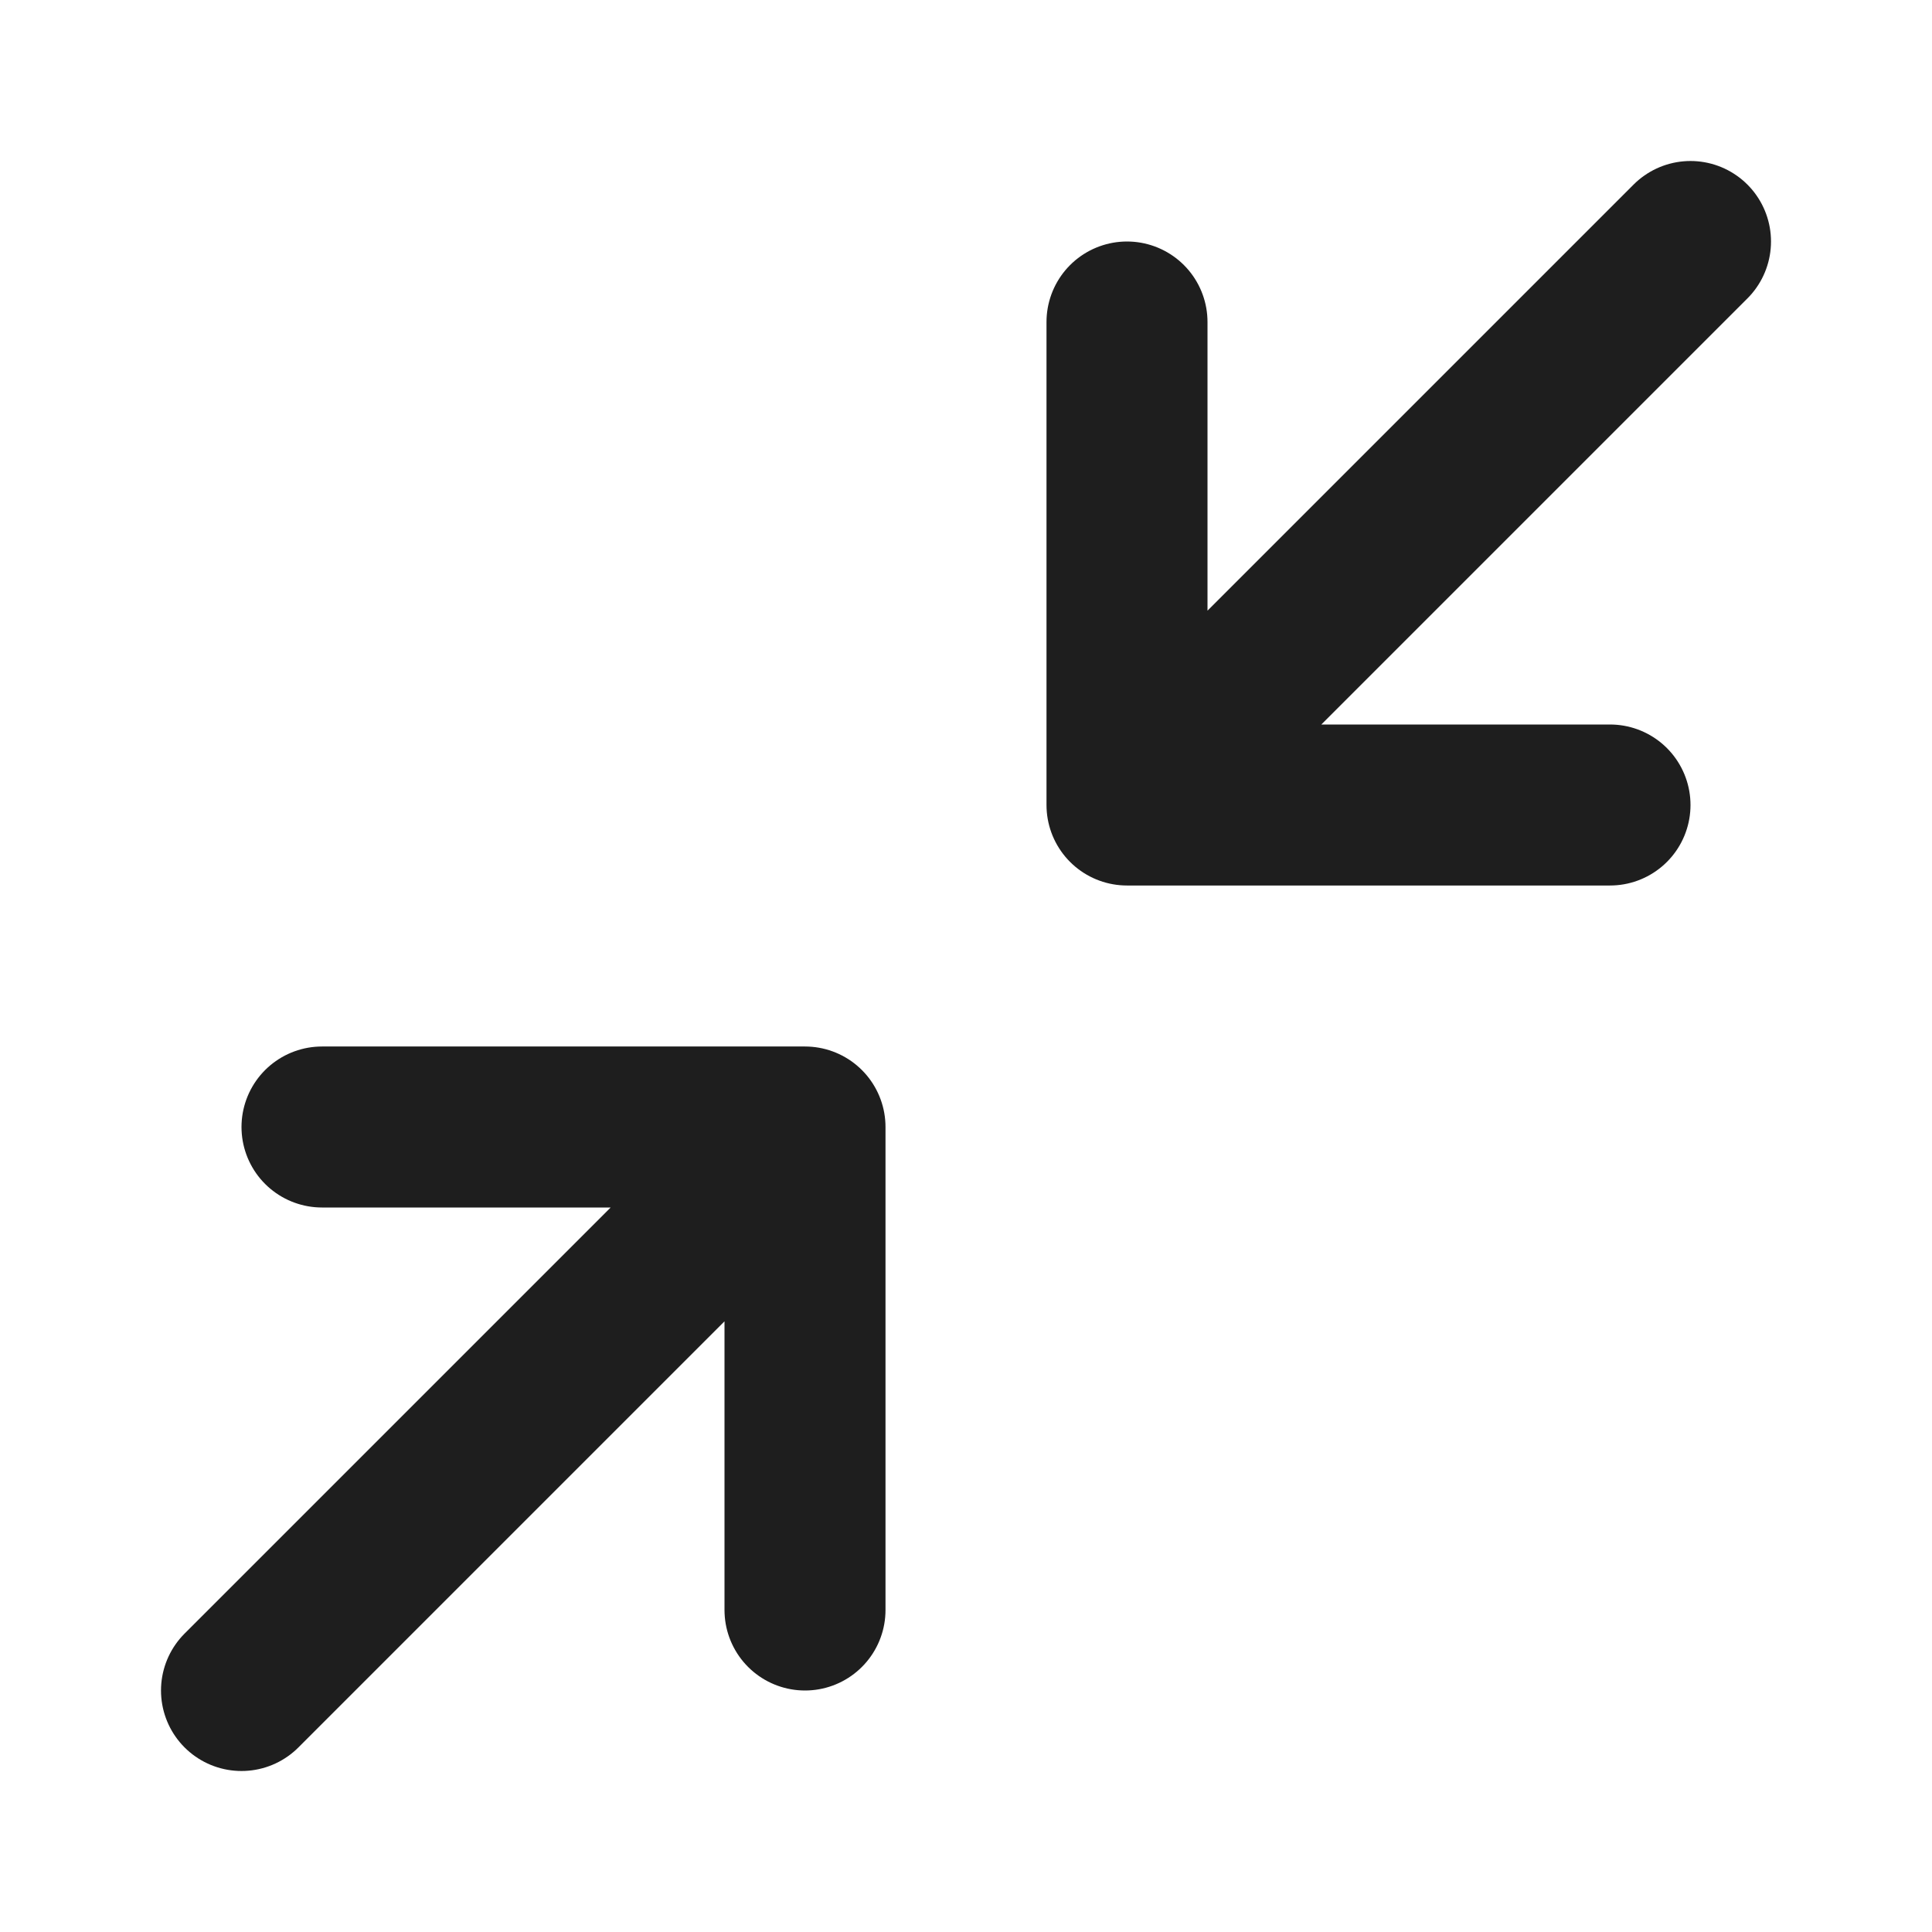
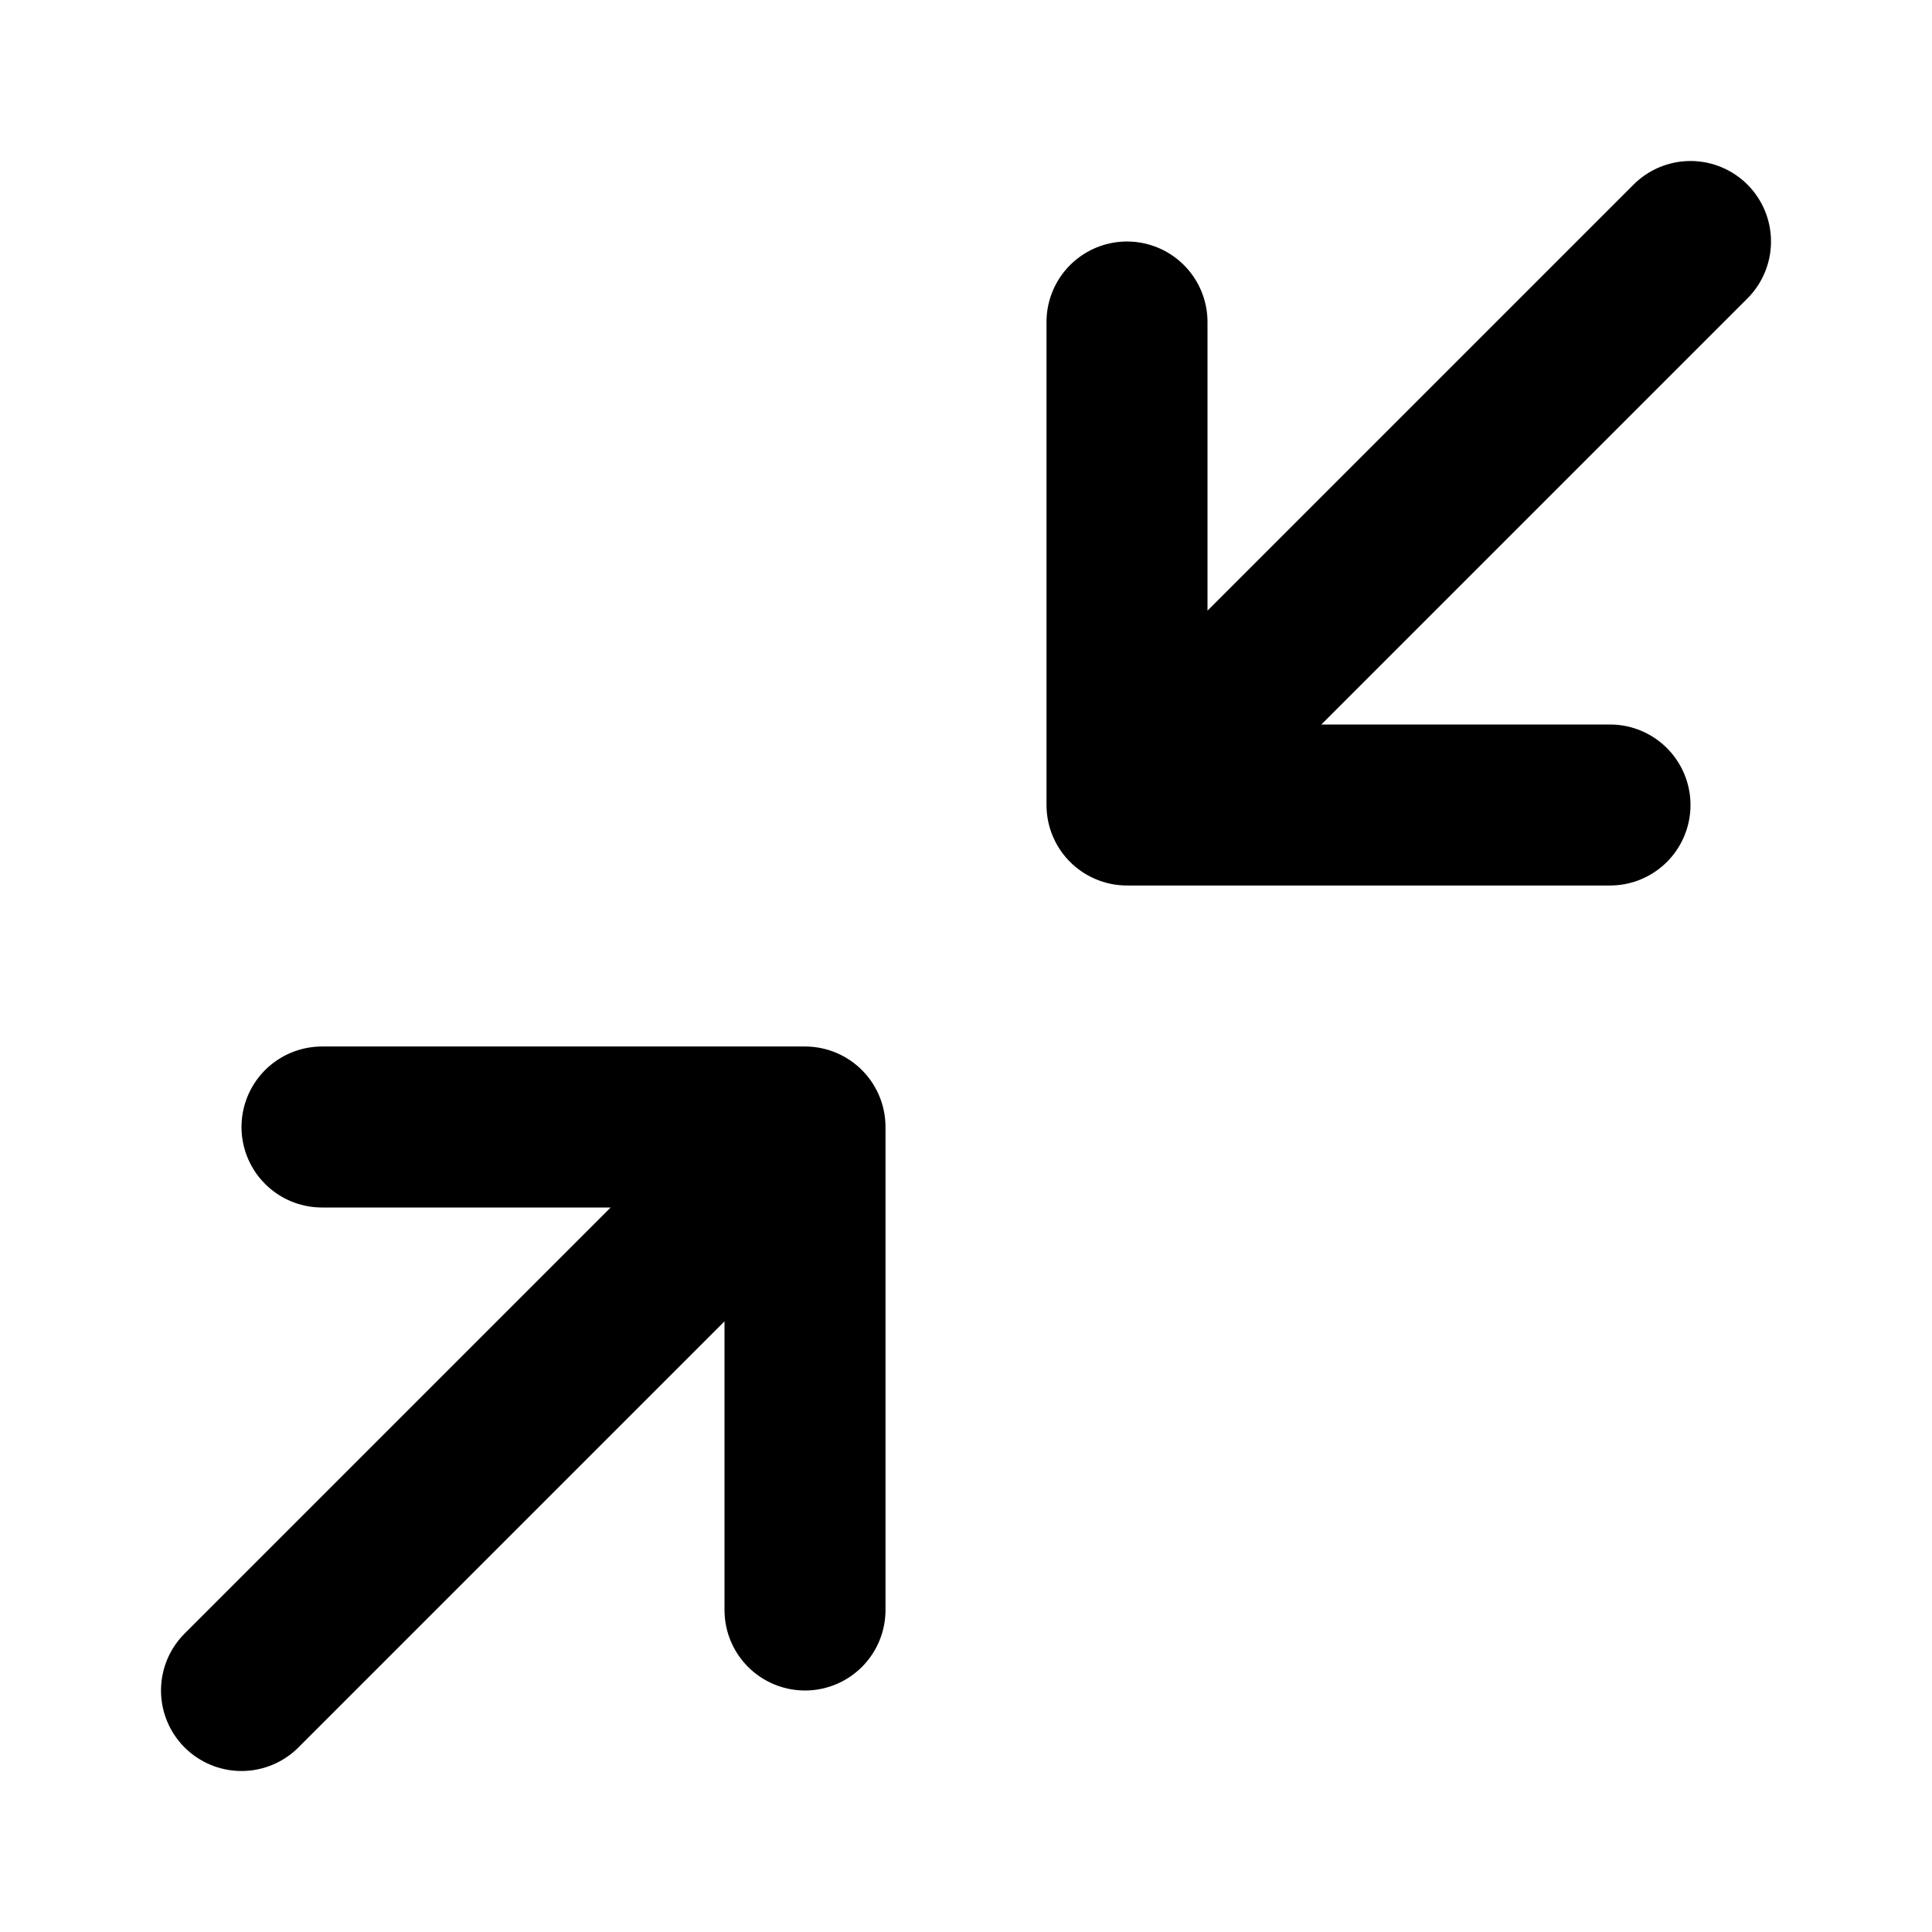
<svg xmlns="http://www.w3.org/2000/svg" width="48" height="48" viewBox="0 0 48 48" fill="none">
-   <path d="M20 40V28H8M20 28L6 42M28 8V20H40M28 20L42 6" stroke="#1E1E1E" stroke-width="4" stroke-linecap="round" stroke-linejoin="round" />
+   <path d="M20 40V28H8M20 28L6 42M28 8V20H40M28 20L42 6" stroke="currentColor" stroke-width="4" stroke-linecap="round" stroke-linejoin="round" />
</svg>
